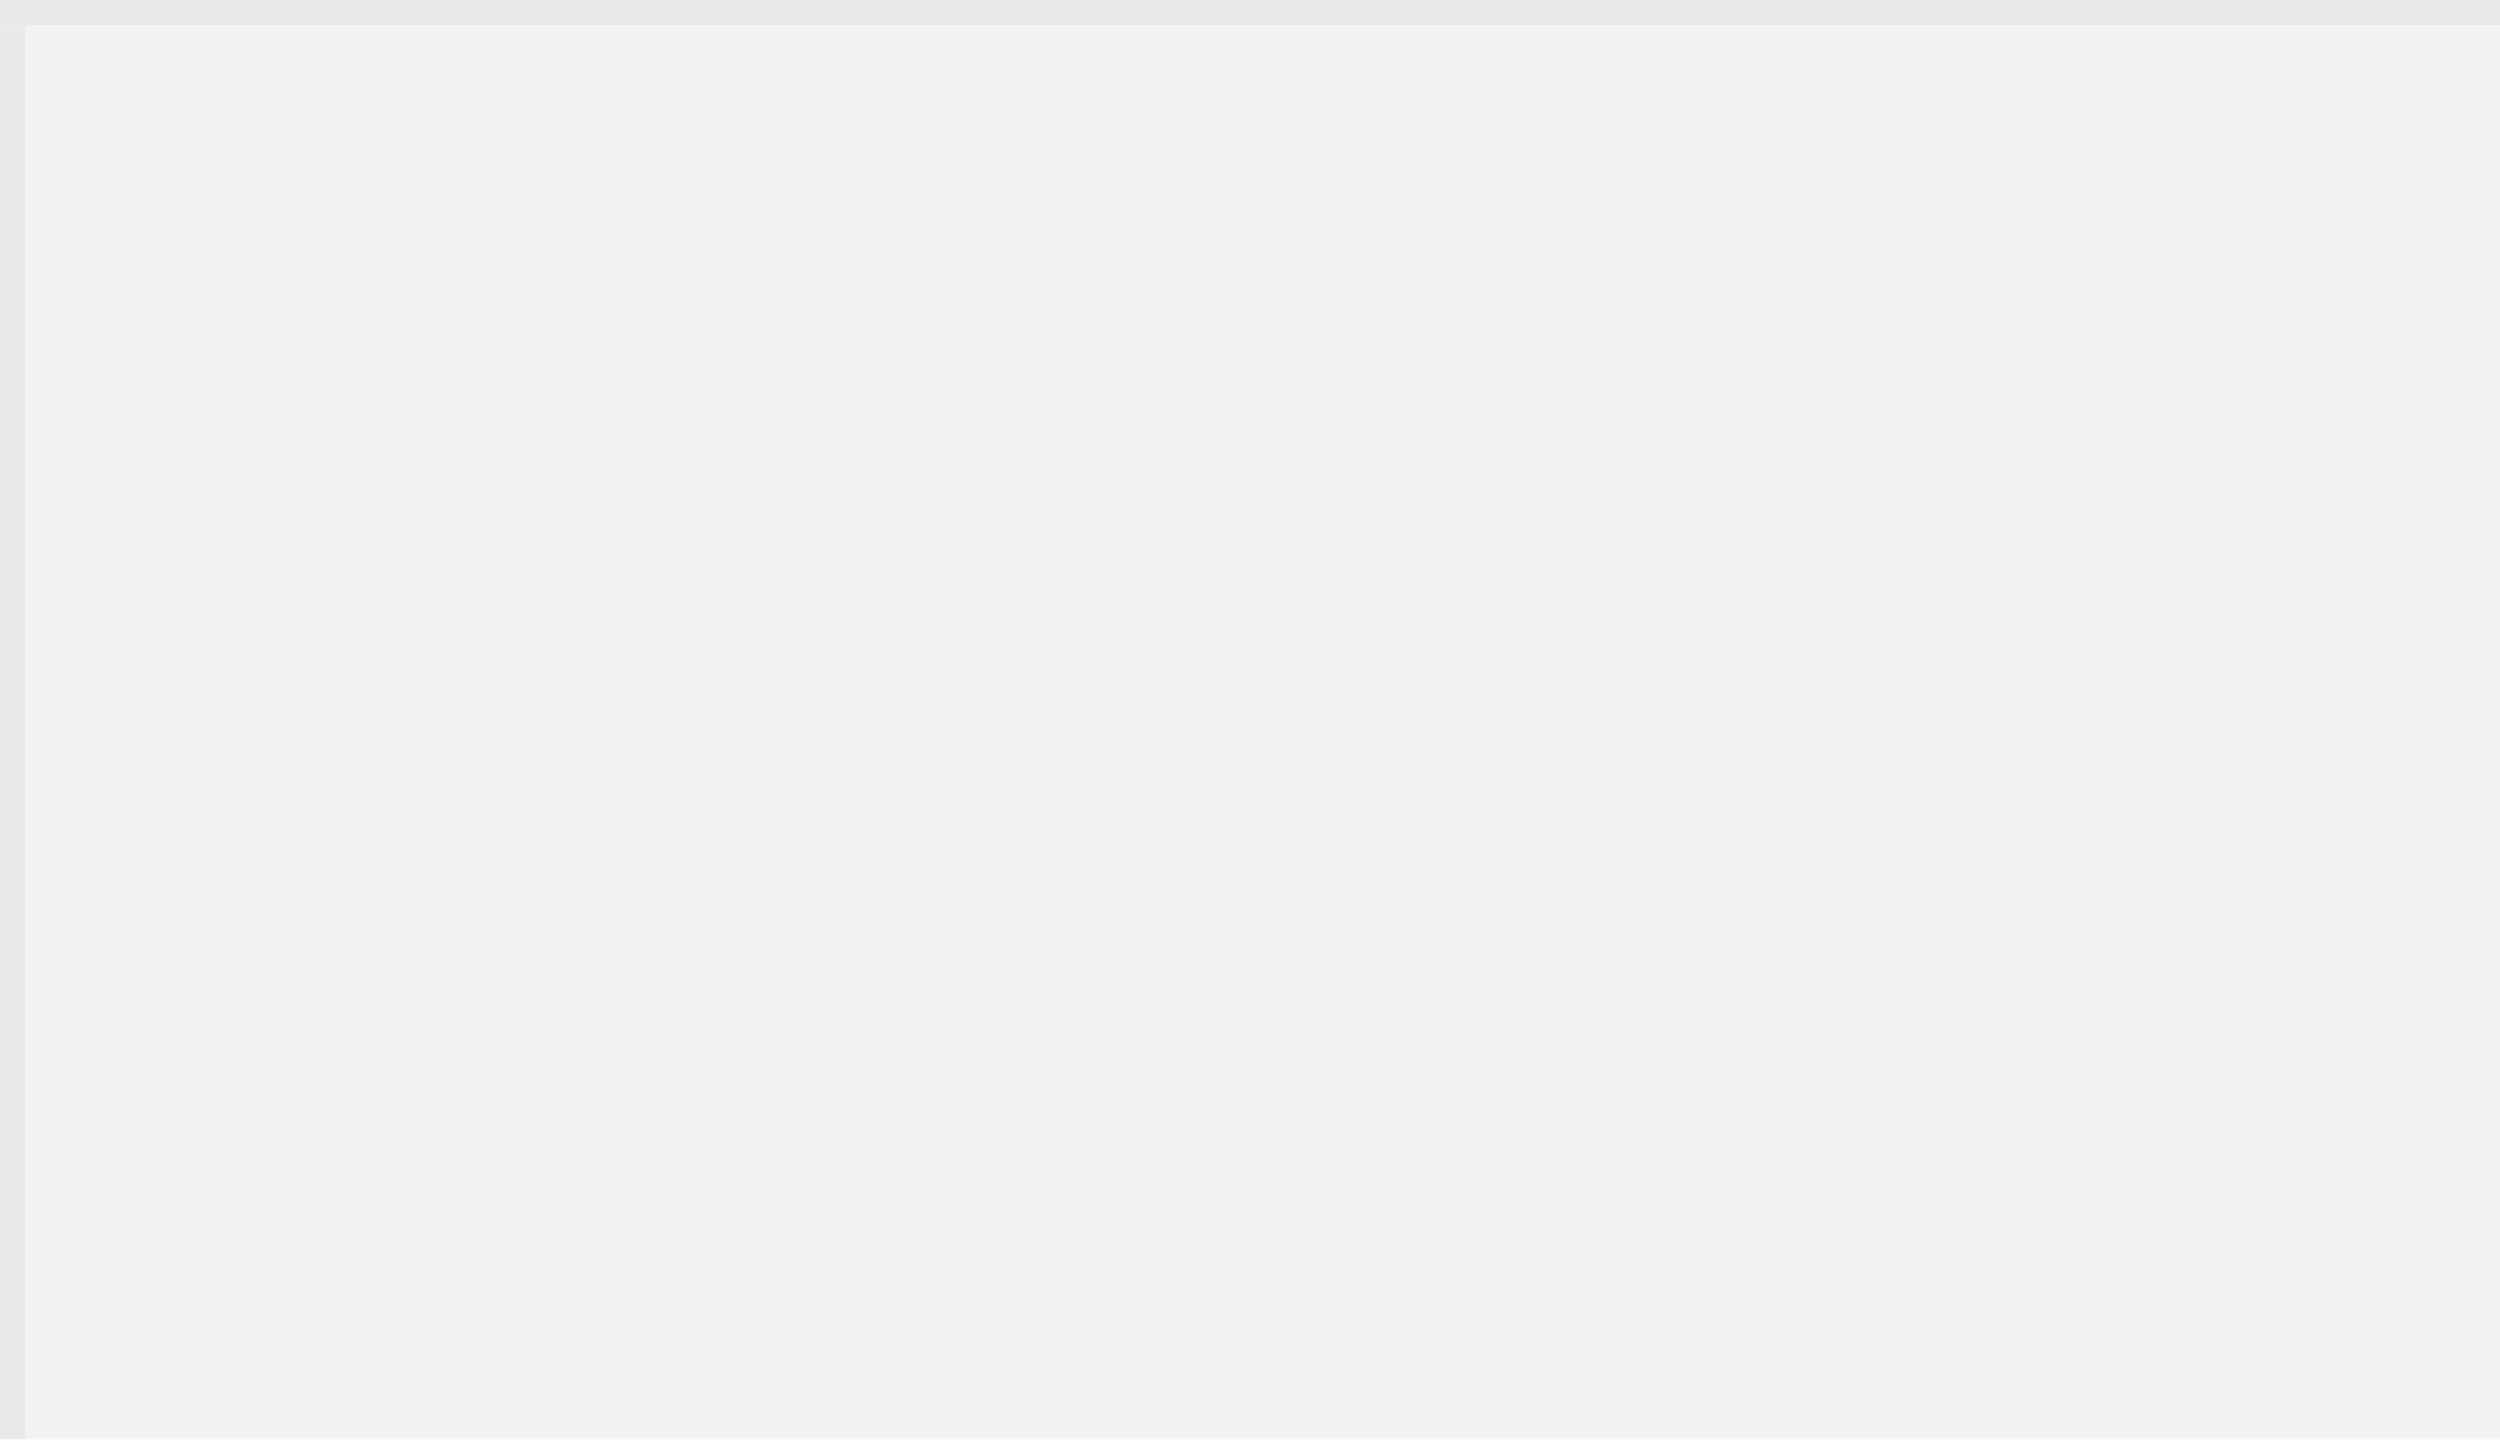
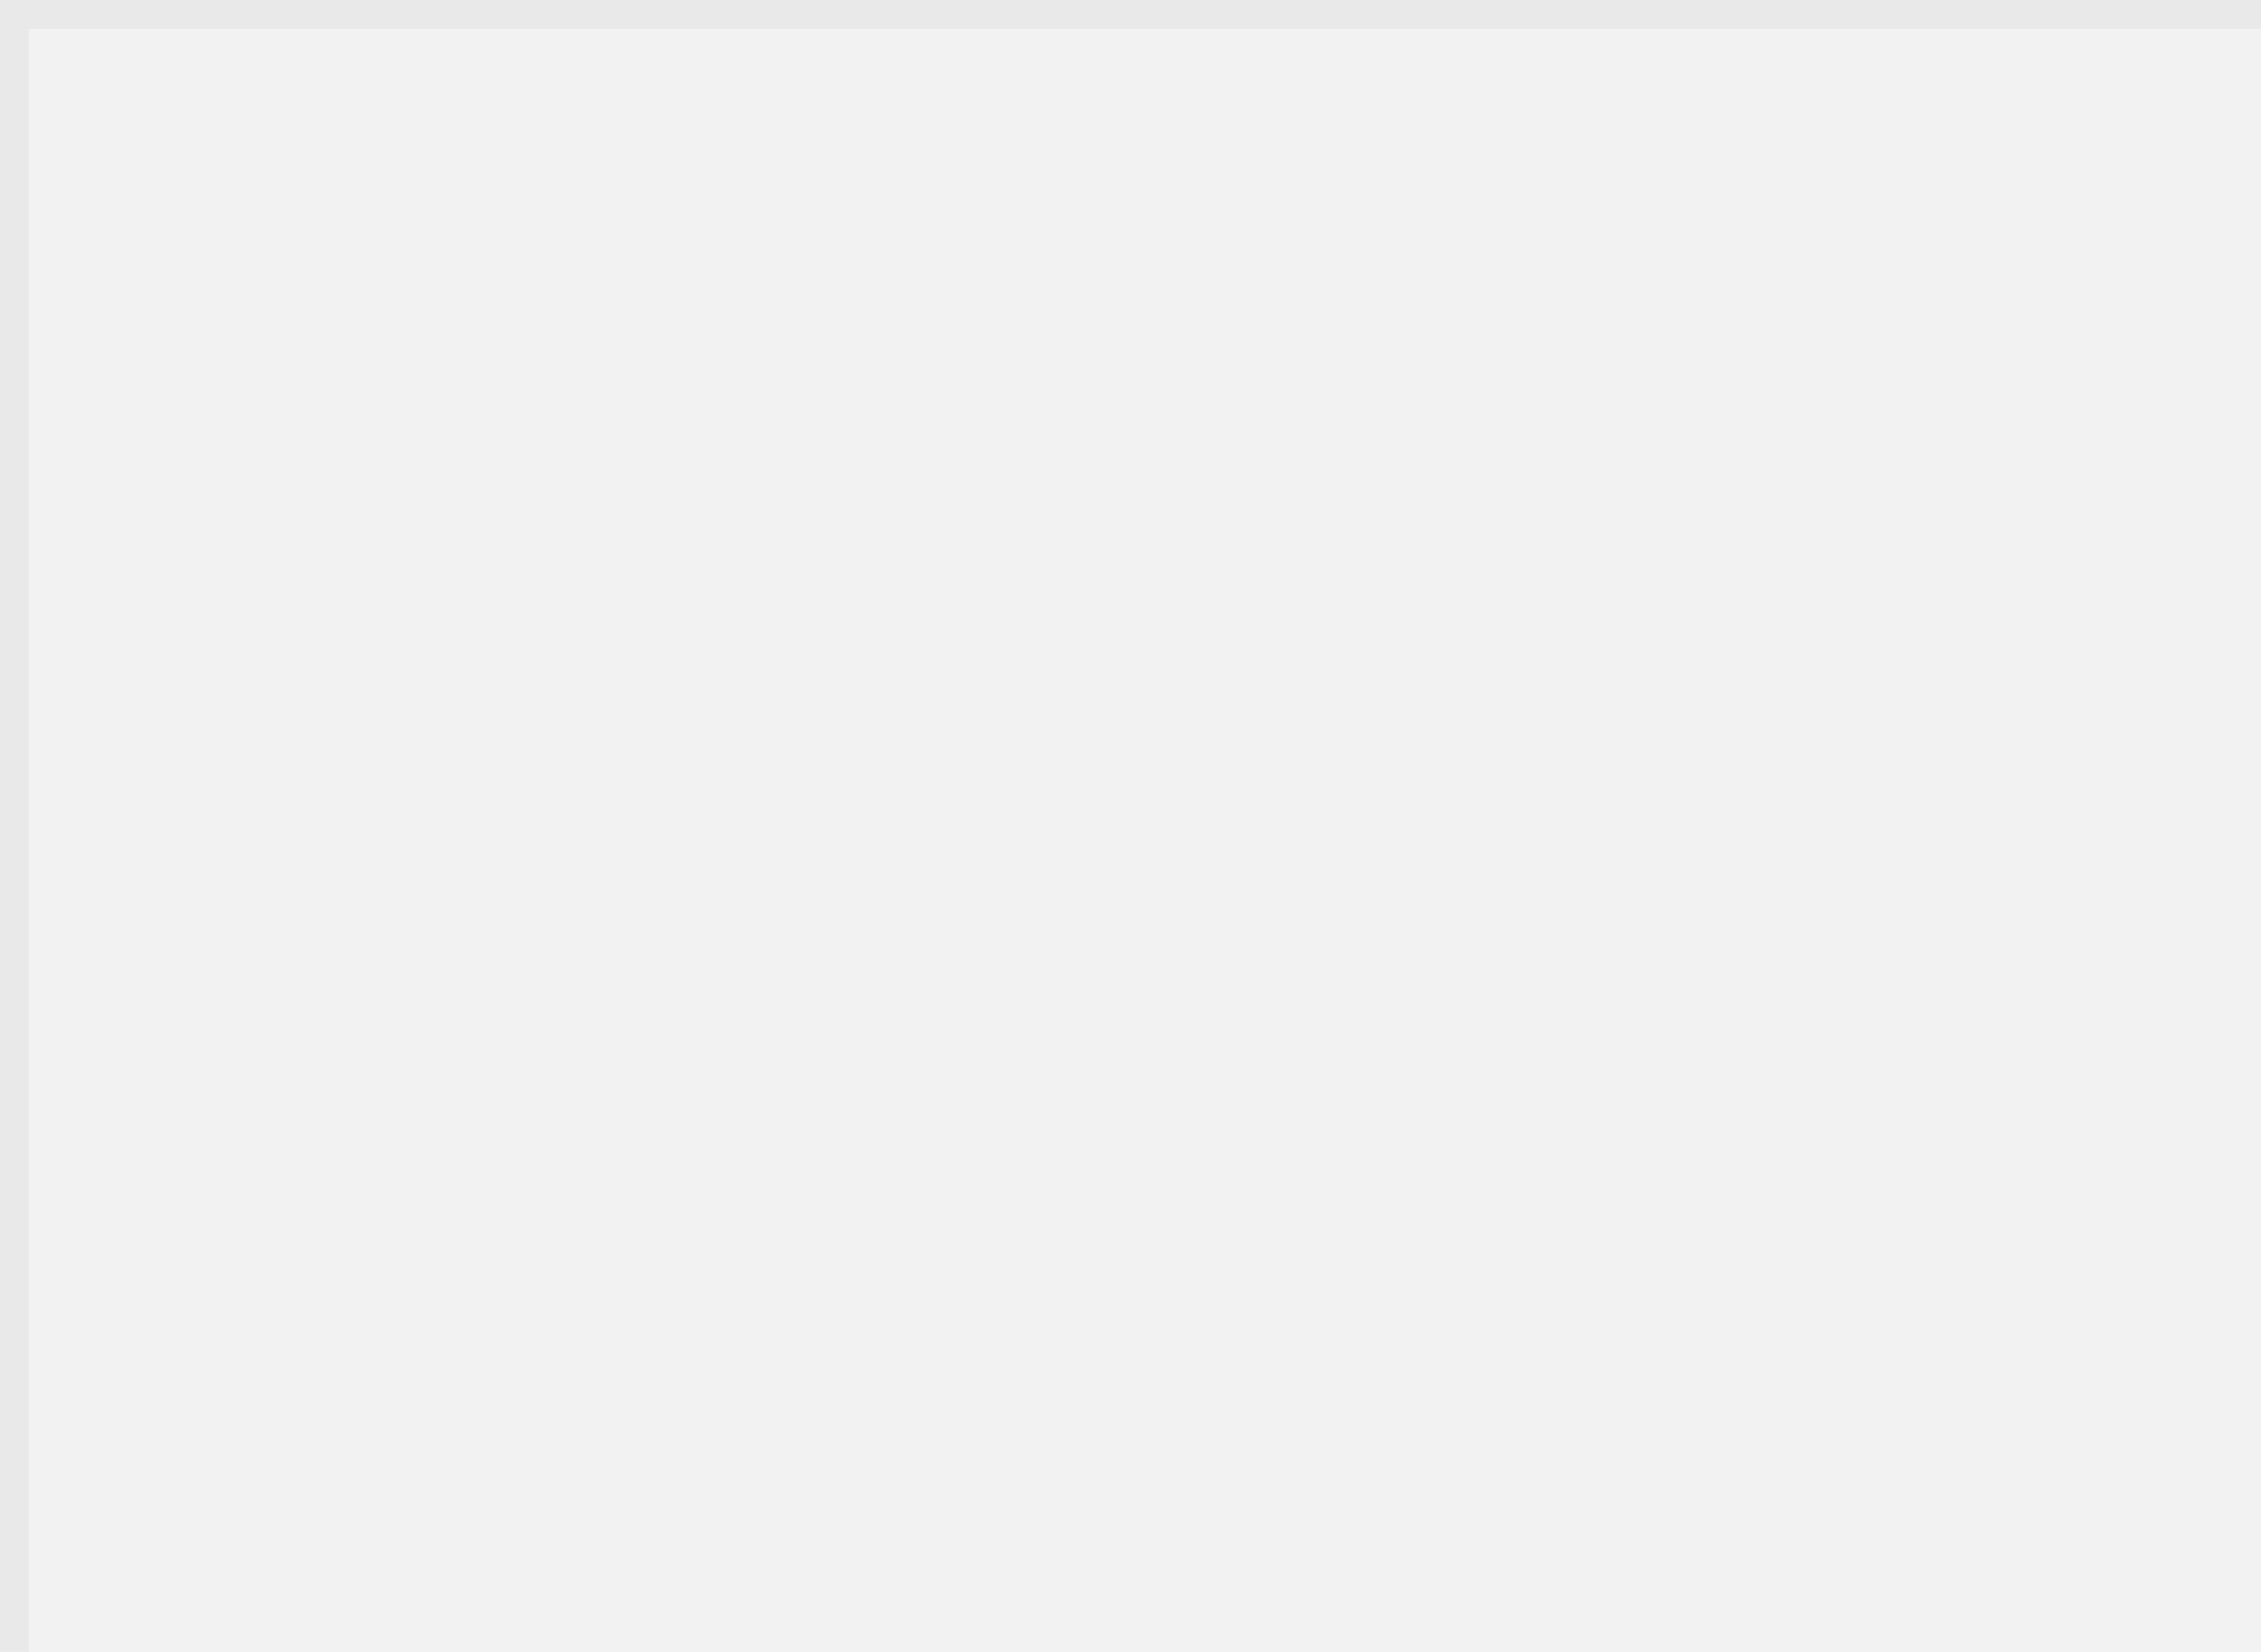
- <svg xmlns="http://www.w3.org/2000/svg" version="1.1" width="99px" height="57px" viewBox="796 0 99 57">
-   <path d="M 1 1  L 99 1  L 99 57  L 1 57  L 1 1  Z " fill-rule="nonzero" fill="rgba(242, 242, 242, 1)" stroke="none" transform="matrix(1 0 0 1 796 0 )" class="fill" />
-   <path d="M 0.5 1  L 0.5 57  " stroke-width="1" stroke-dasharray="0" stroke="rgba(233, 233, 233, 1)" fill="none" transform="matrix(1 0 0 1 796 0 )" class="stroke" />
-   <path d="M 0 0.5  L 99 0.5  " stroke-width="1" stroke-dasharray="0" stroke="rgba(233, 233, 233, 1)" fill="none" transform="matrix(1 0 0 1 796 0 )" class="stroke" />
+ <svg xmlns="http://www.w3.org/2000/svg" version="1.1" width="78px" height="57px" viewBox="866 0 78 57">
+   <path d="M 1 1  L 78 1  L 78 57  L 1 57  L 1 1  Z " fill-rule="nonzero" fill="rgba(242, 242, 242, 1)" stroke="none" transform="matrix(1 0 0 1 866 0 )" class="fill" />
+   <path d="M 0.5 1  L 0.5 57  " stroke-width="1" stroke-dasharray="0" stroke="rgba(233, 233, 233, 1)" fill="none" transform="matrix(1 0 0 1 866 0 )" class="stroke" />
+   <path d="M 0 0.5  L 78 0.5  " stroke-width="1" stroke-dasharray="0" stroke="rgba(233, 233, 233, 1)" fill="none" transform="matrix(1 0 0 1 866 0 )" class="stroke" />
</svg>
